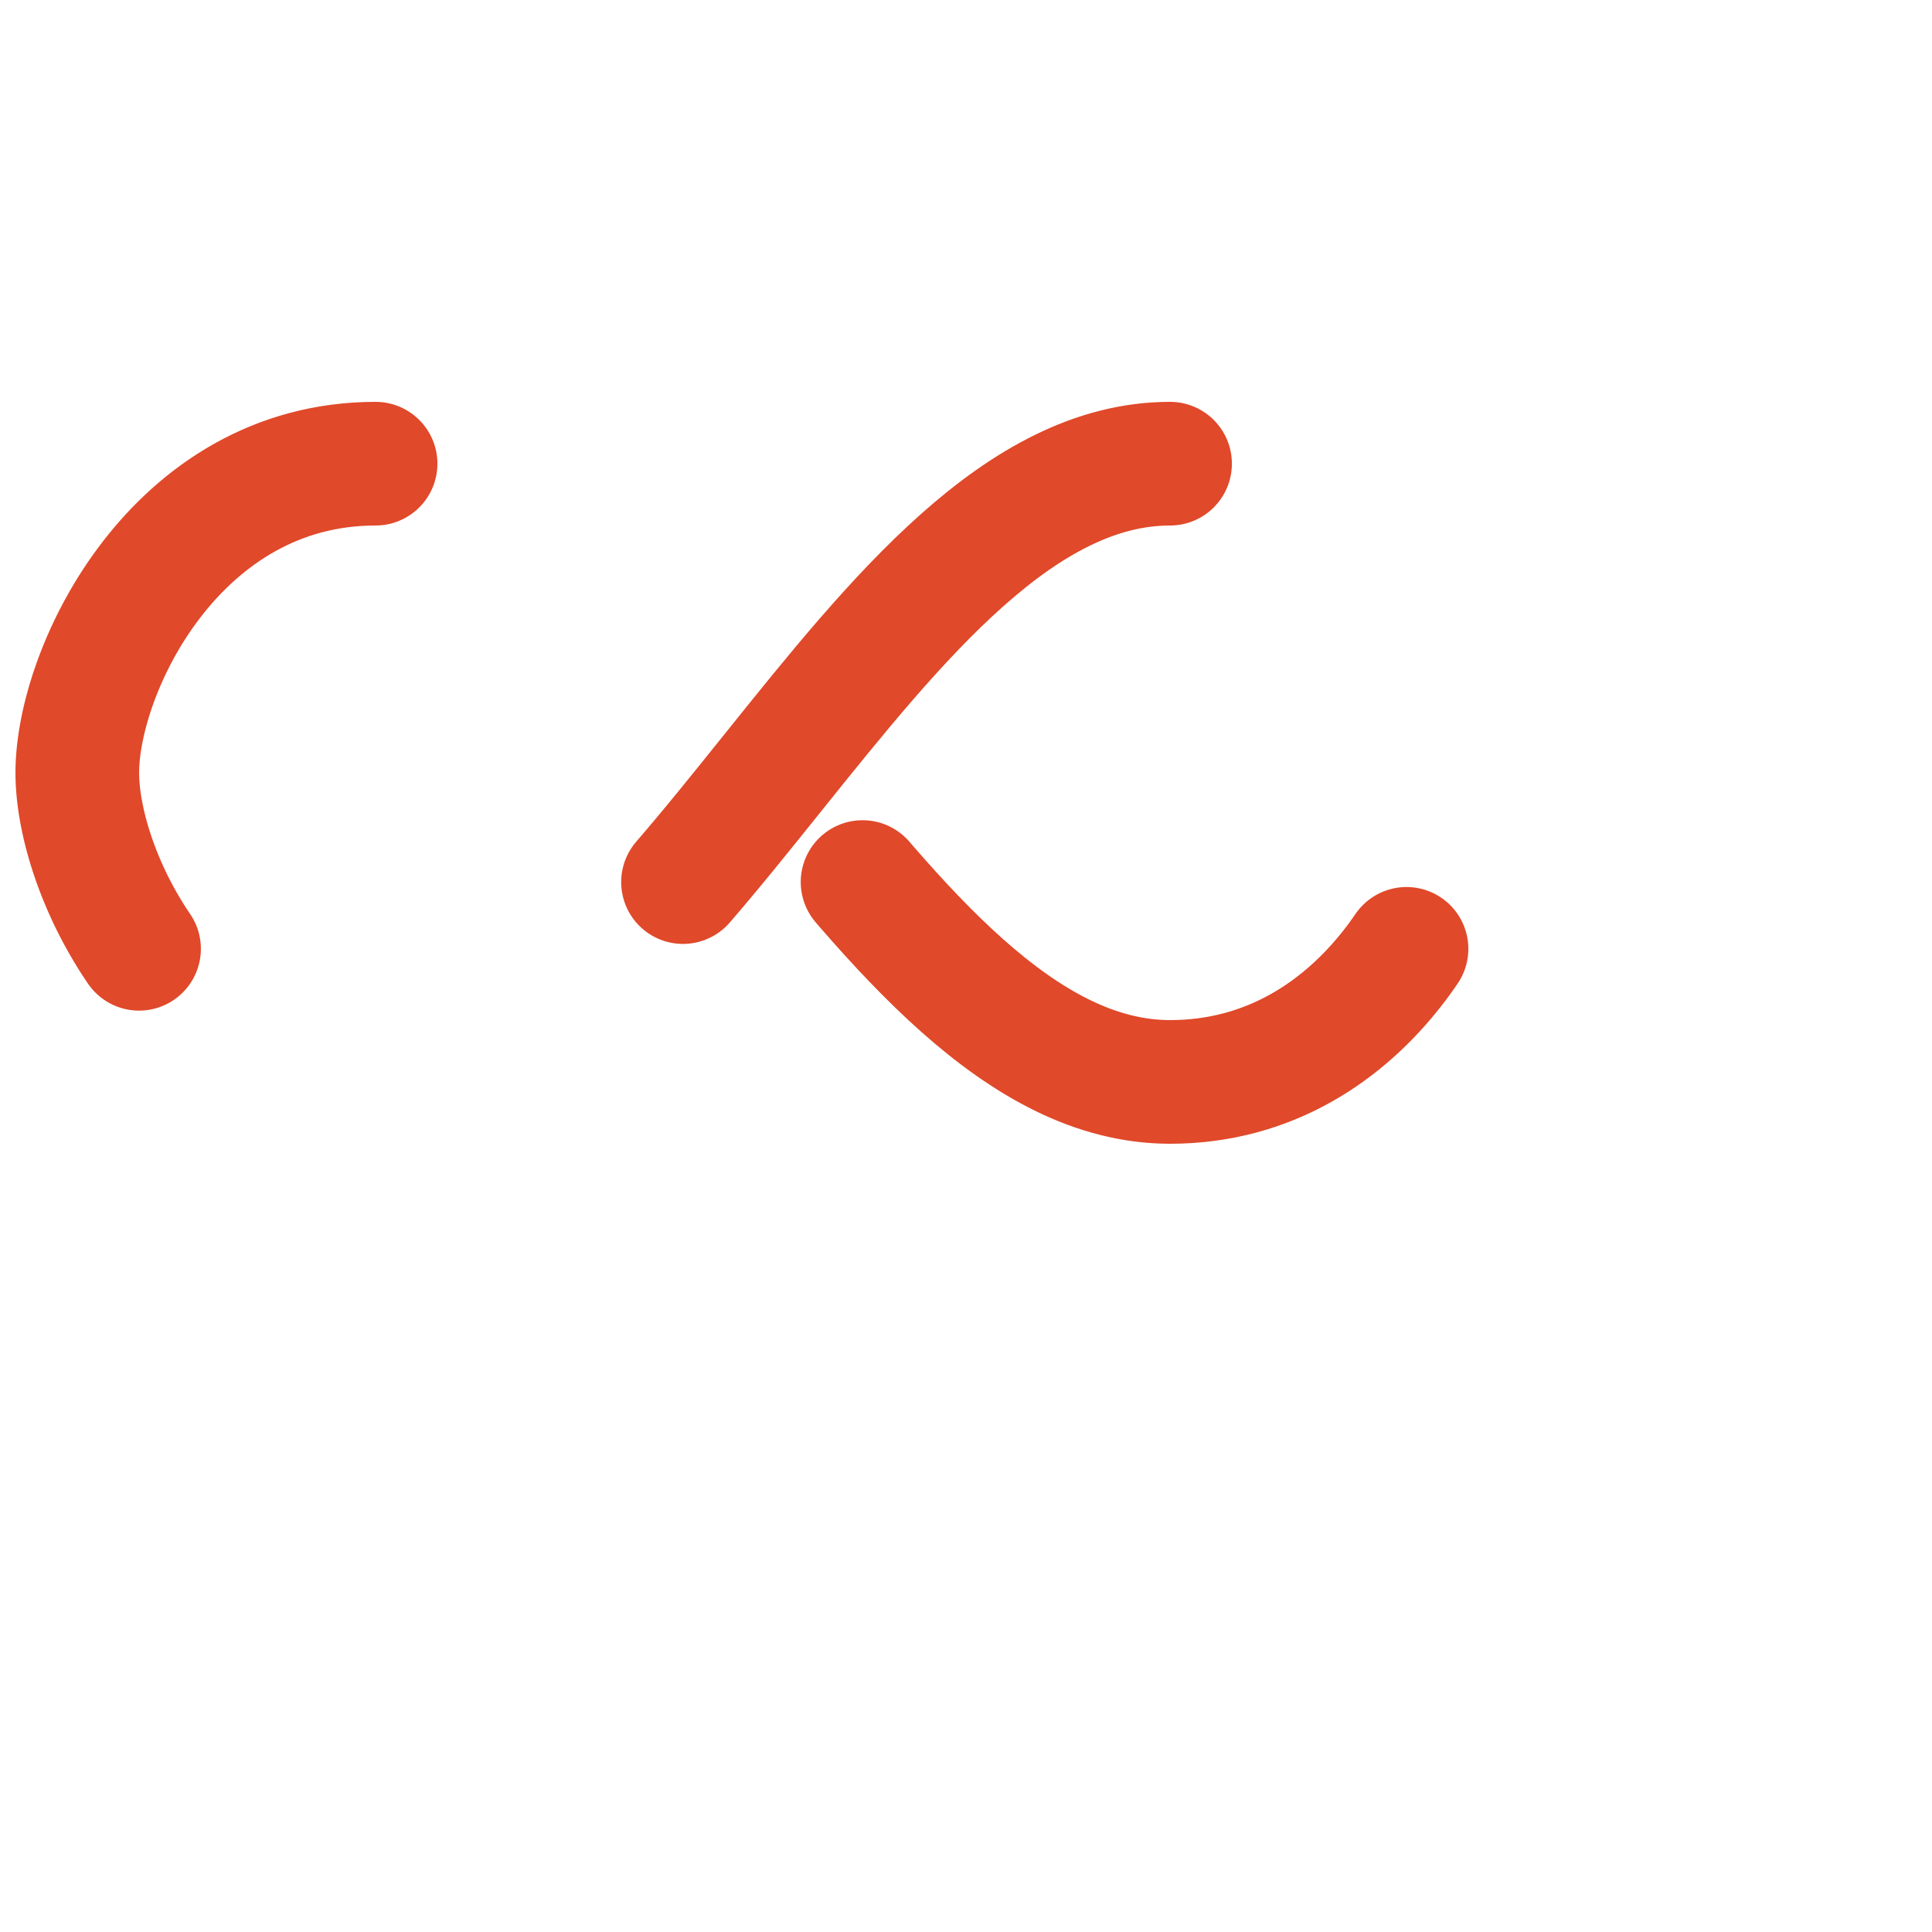
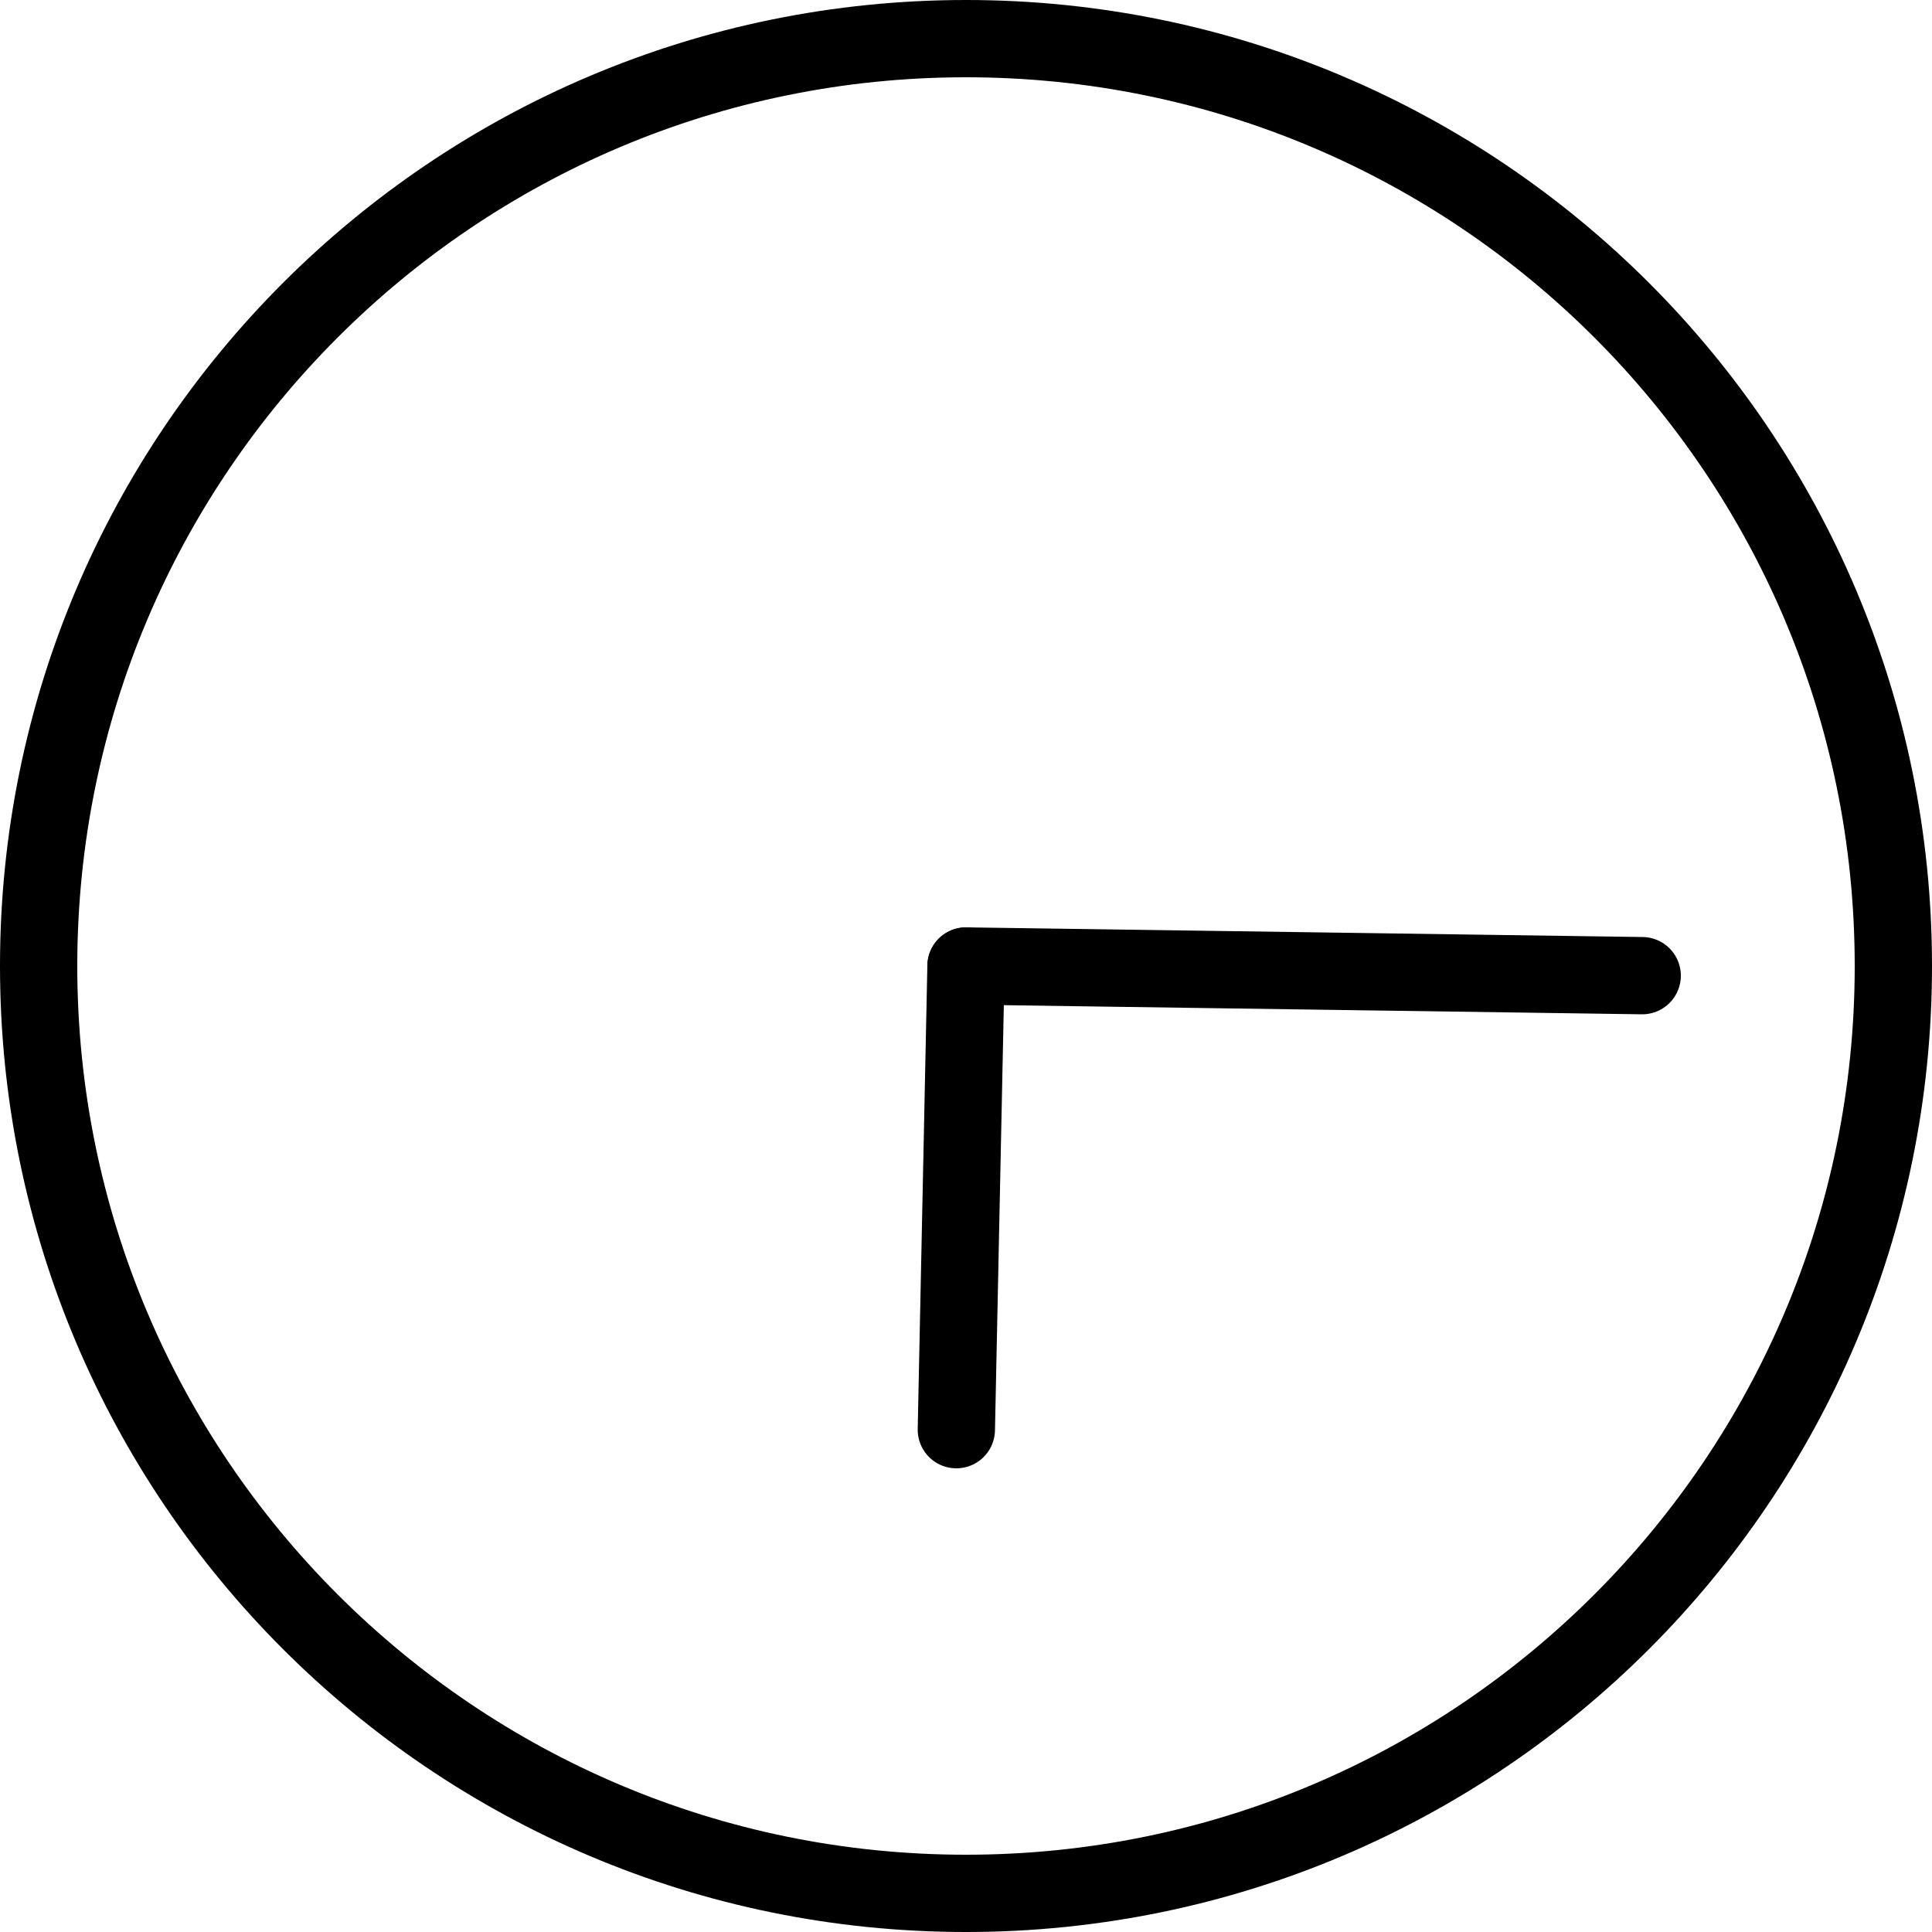
- <svg xmlns="http://www.w3.org/2000/svg" style="margin: auto; background: none; display: block; shape-rendering: auto;" width="200px" height="200px" viewBox="0 0 100 100" preserveAspectRatio="xMidYMid">
-   <path fill="none" stroke="#e0492a" stroke-width="8" stroke-dasharray="42.765 42.765" d="M24.3 30C11.4 30 5 43.3 5 50s6.4 20 19.3 20c19.3 0 32.1-40 51.4-40 C88.6 30 95 43.3 95 50s-6.4 20-19.3 20C56.4 70 43.6 30 24.3 30z" stroke-linecap="round" style="transform:scale(0.8);transform-origin:50px 50px">
-     <animate attributeName="stroke-dashoffset" repeatCount="indefinite" dur="1s" keyTimes="0;1" values="0;256.589" />
-   </path>
+ <svg xmlns="http://www.w3.org/2000/svg" version="1.1" id="L2" x="0px" y="0px" viewBox="0 0 100 100" enable-background="new 0 0 100 100" xml:space="preserve">
+   <circle fill="none" stroke="#000" stroke-width="4" stroke-miterlimit="10" cx="50" cy="50" r="48" />
+   <line fill="none" stroke-linecap="round" stroke="#000" stroke-width="4" stroke-miterlimit="10" x1="50" y1="50" x2="85" y2="50.5">
+     <animateTransform attributeName="transform" dur="2s" type="rotate" from="0 50 50" to="360 50 50" repeatCount="indefinite" />
+   </line>
+   <line fill="none" stroke-linecap="round" stroke="#000" stroke-width="4" stroke-miterlimit="10" x1="50" y1="50" x2="49.5" y2="74">
+     <animateTransform attributeName="transform" dur="15s" type="rotate" from="0 50 50" to="360 50 50" repeatCount="indefinite" />
+   </line>
</svg>
